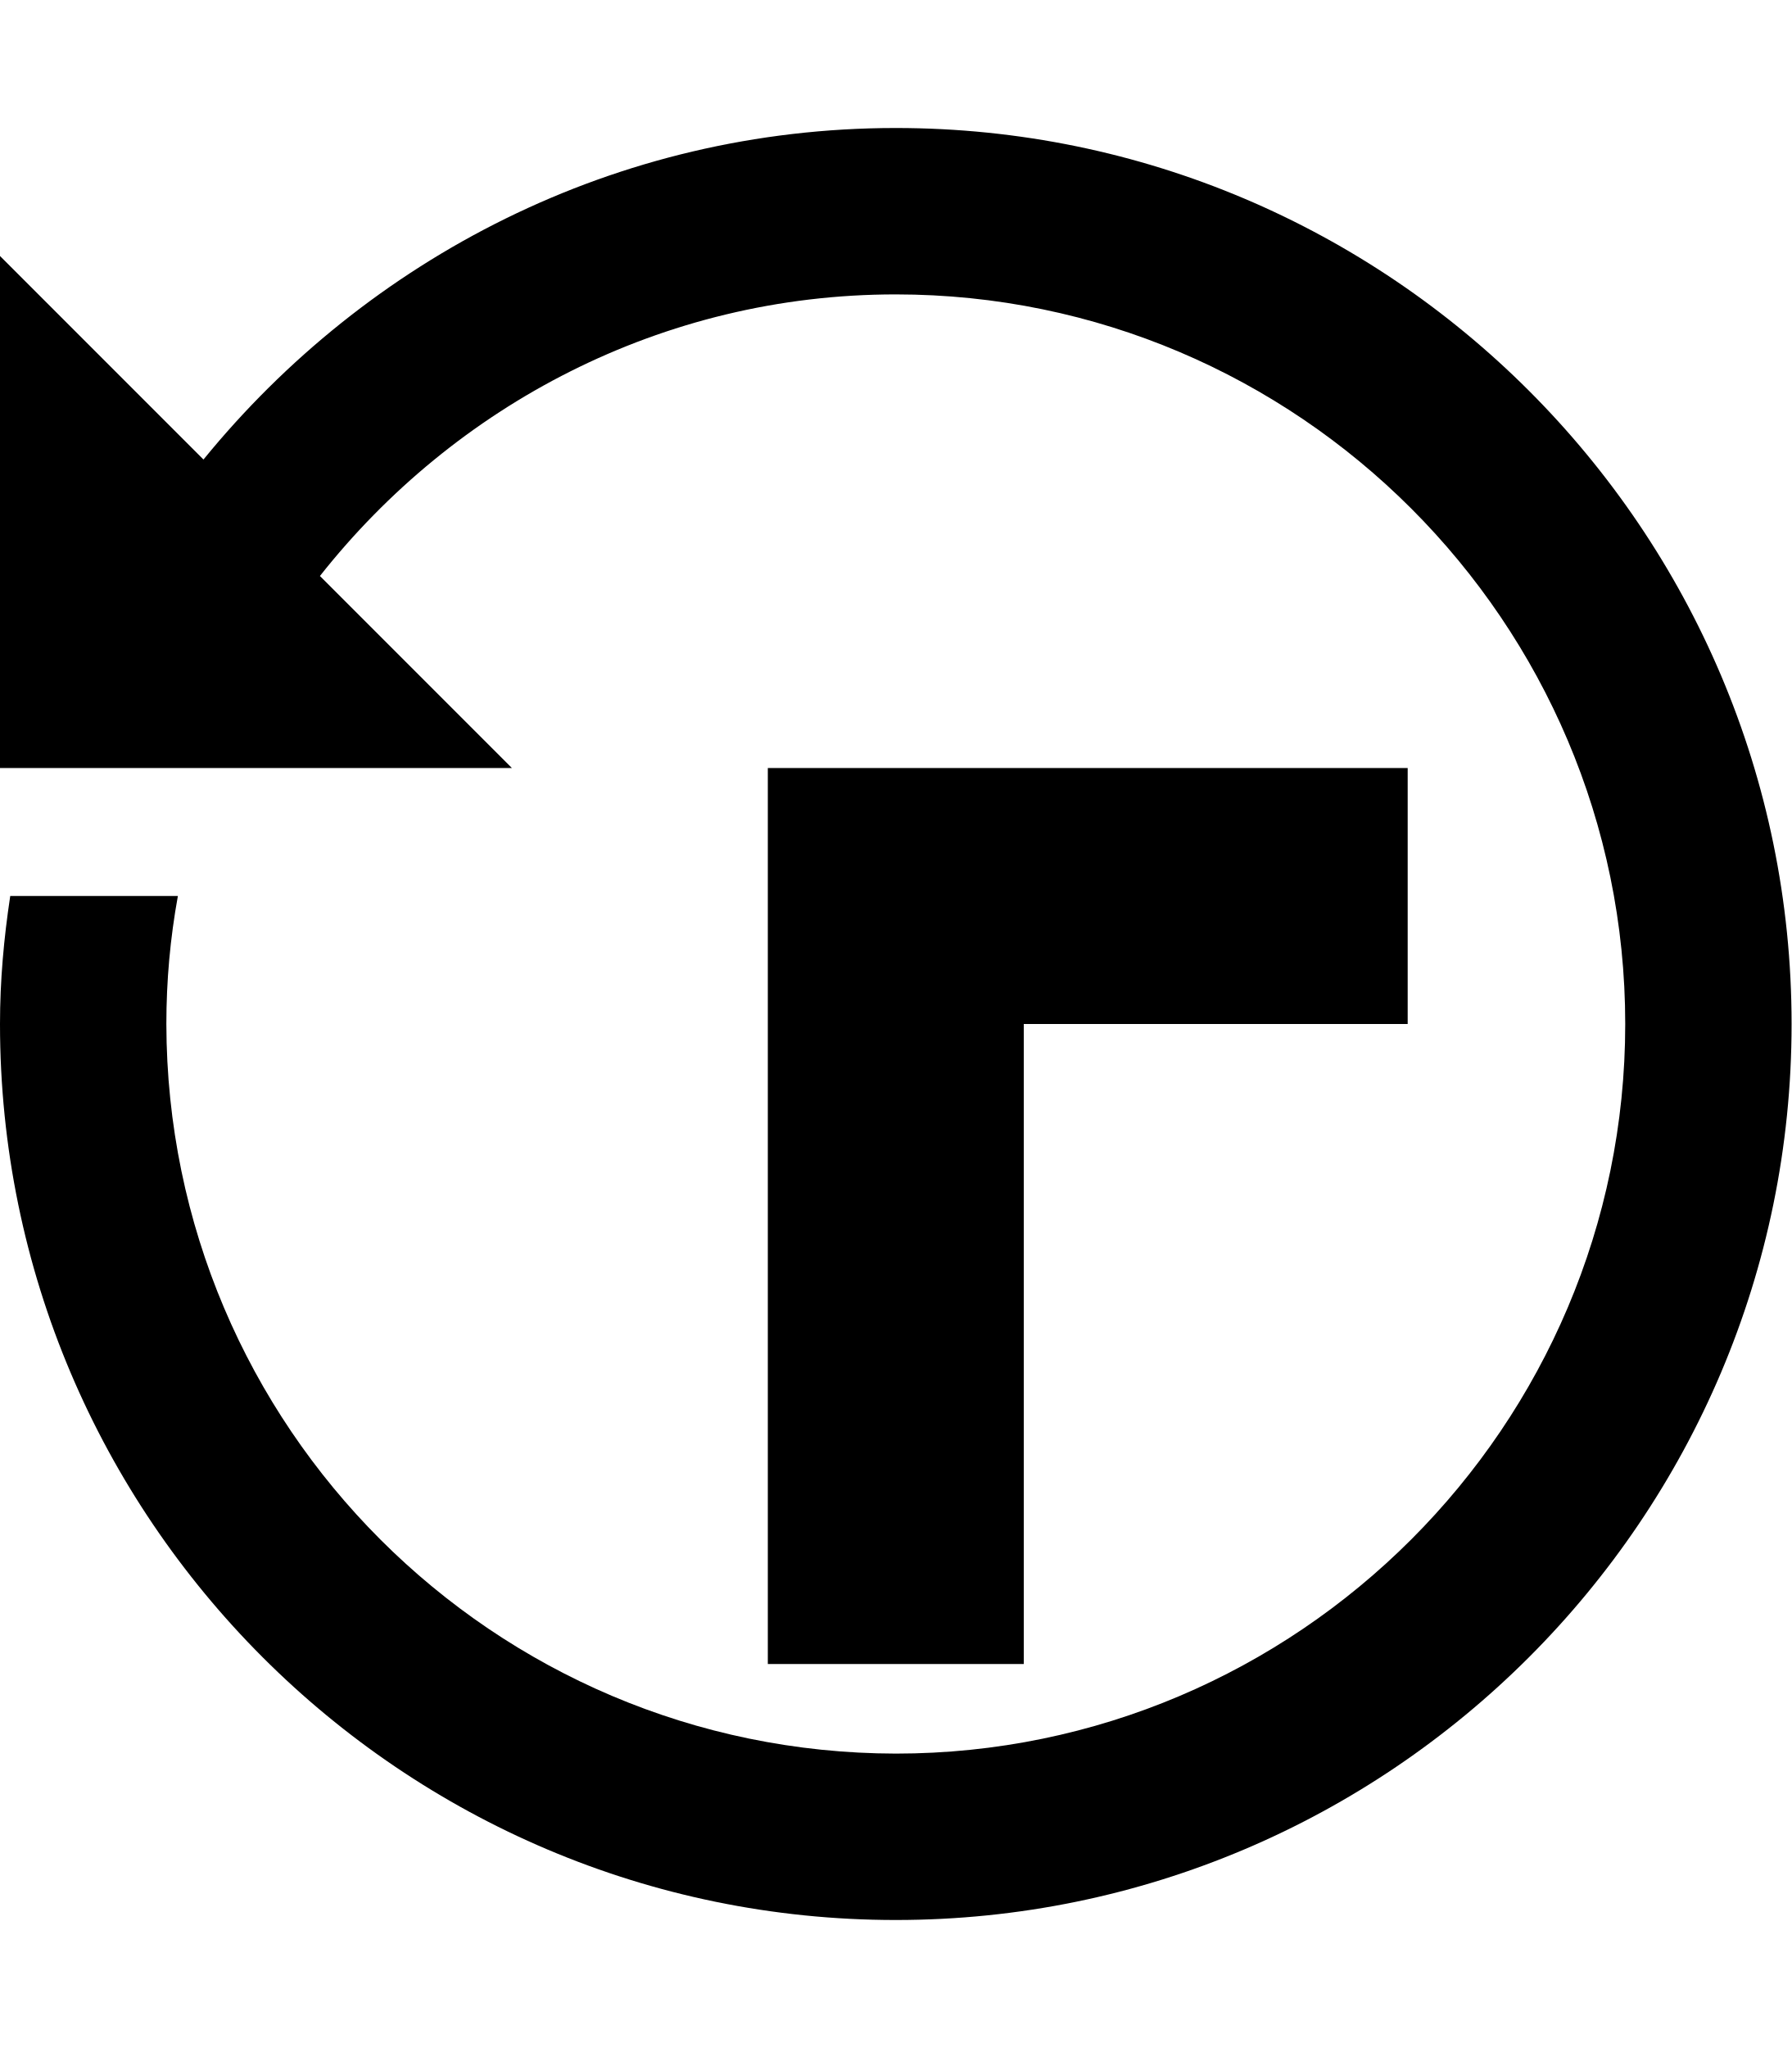
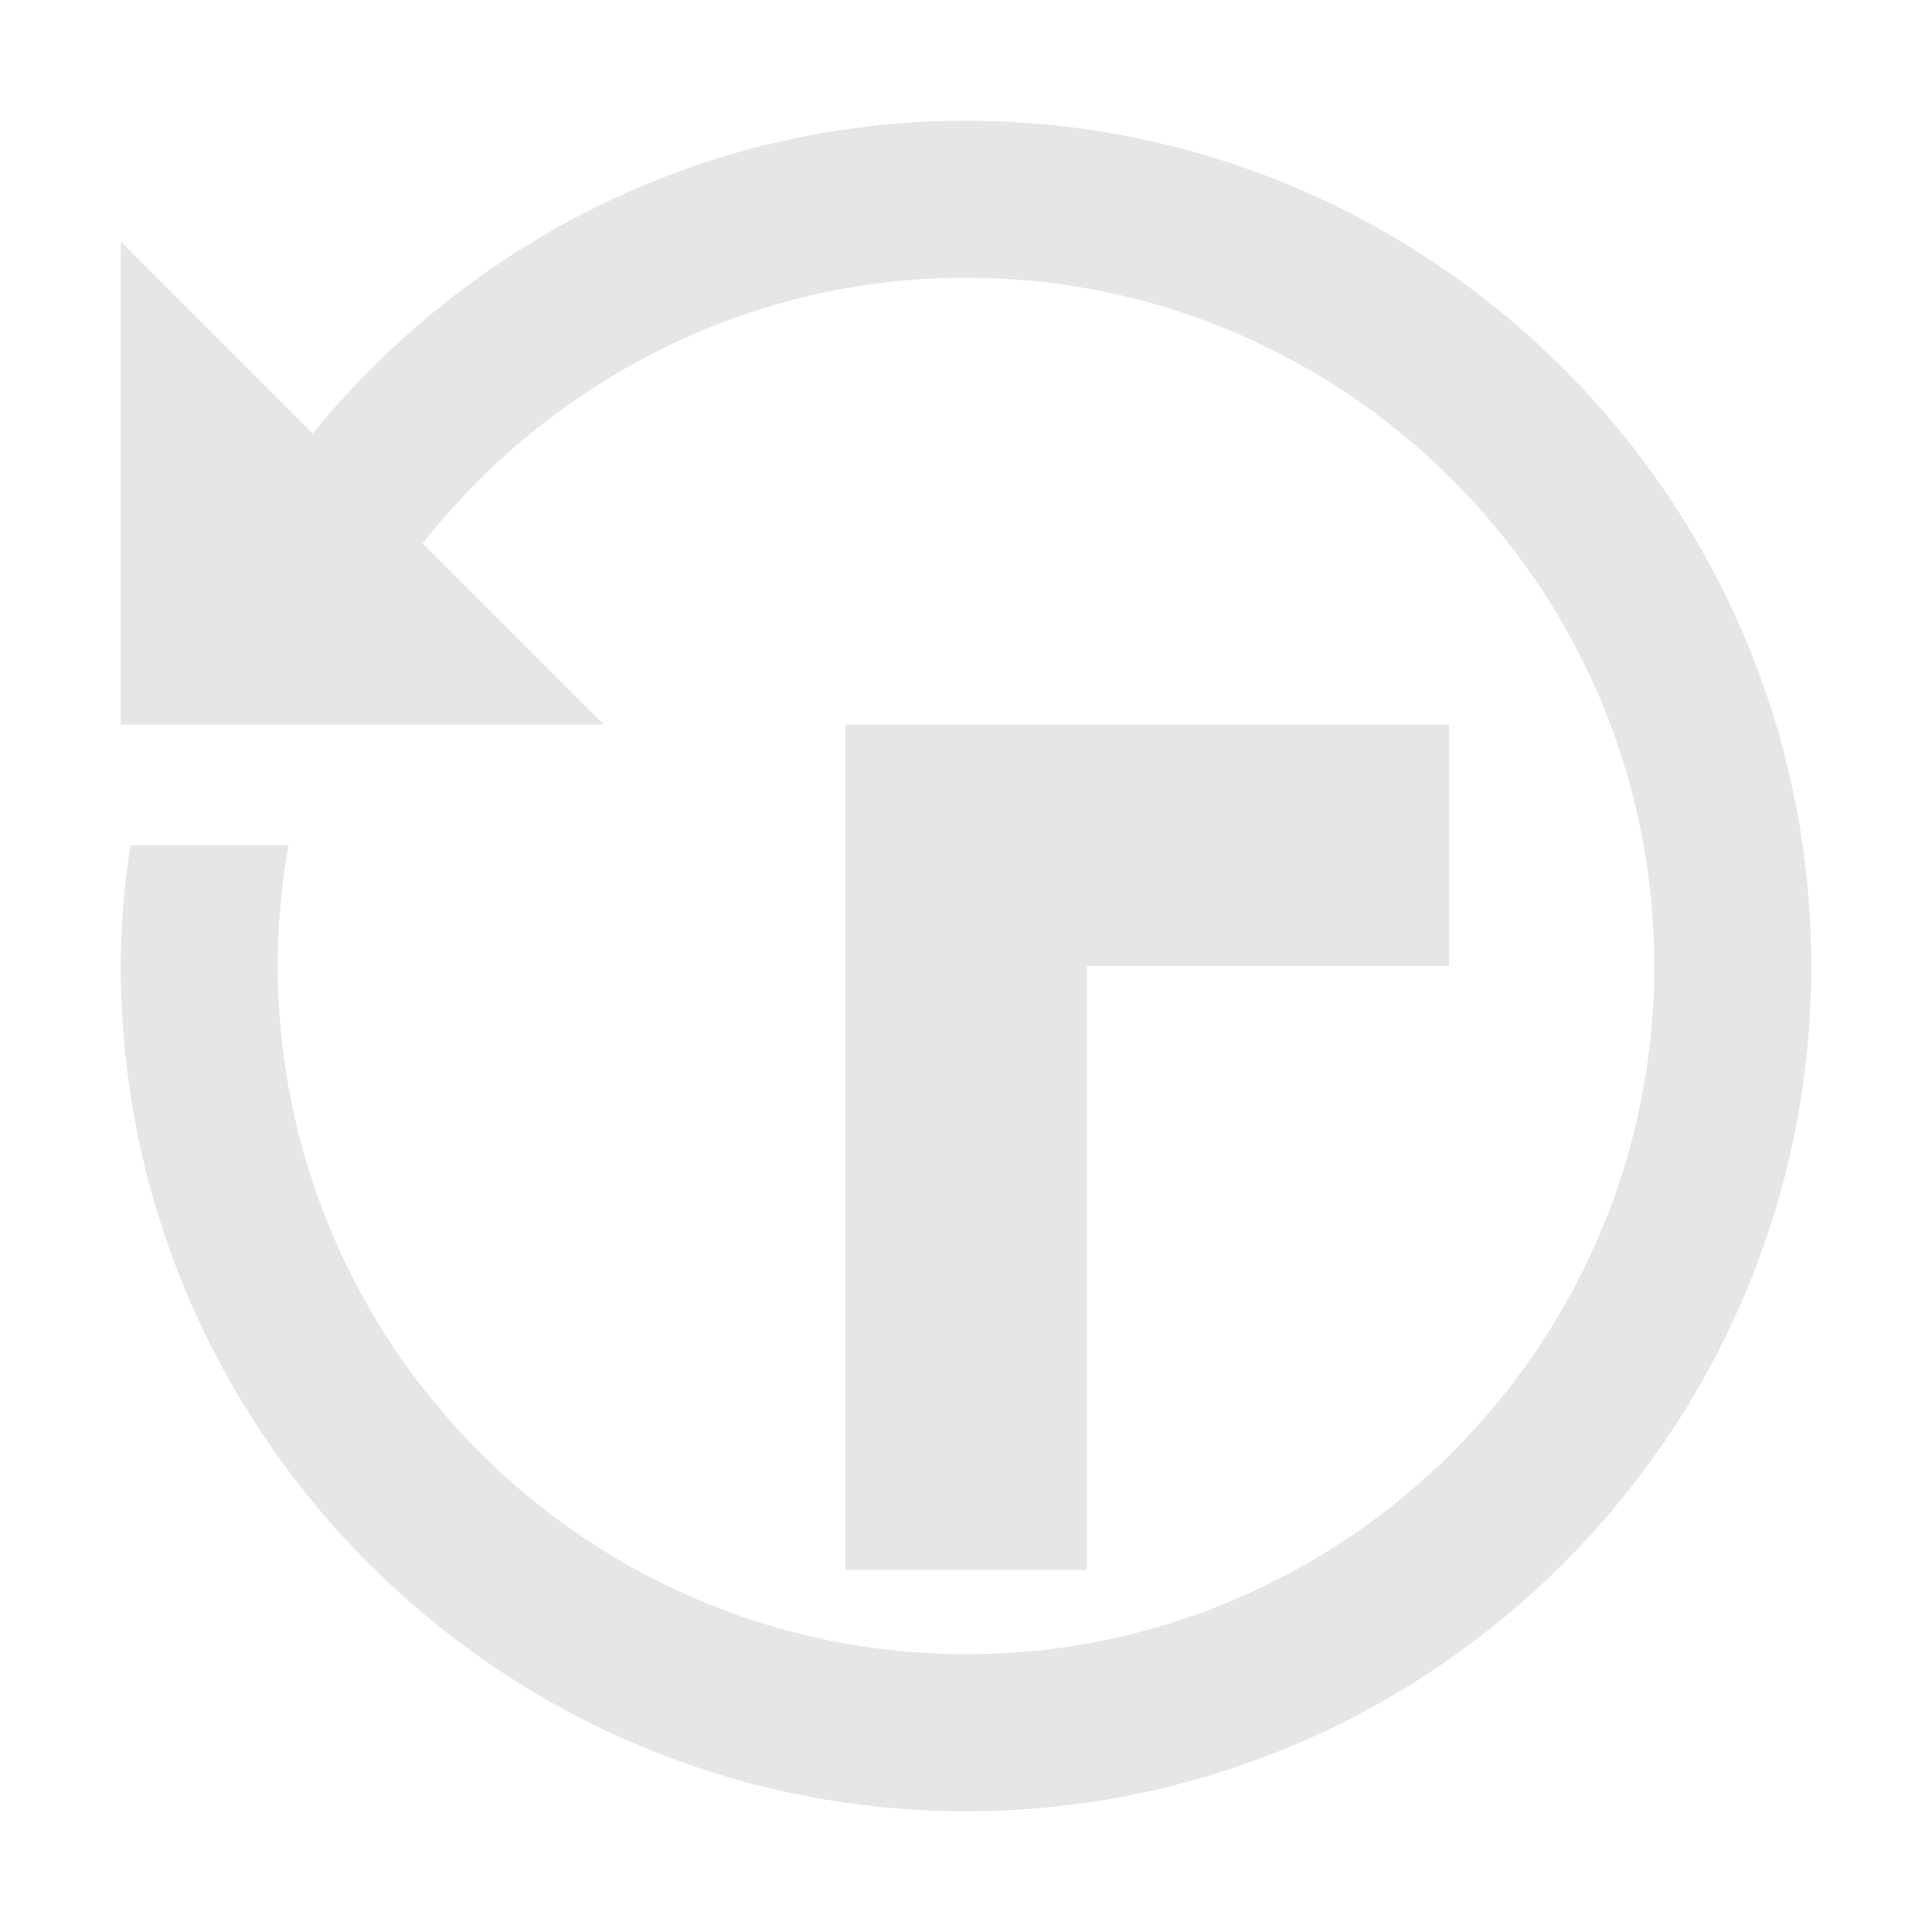
- <svg xmlns="http://www.w3.org/2000/svg" width="14" height="16" viewBox="0 0 14 16">
+ <svg xmlns="http://www.w3.org/2000/svg" width="32" height="32" viewBox="0 0 14 16" fill="#e6e6e6">
  <path fill-rule="evenodd" d="M8 13H6V6h5v2H8v5zM7 1C4.81 1 2.87 2.02 1.59 3.59L0 2v4h4L2.5 4.5C3.55 3.17 5.17 2.3 7 2.3c3.14 0 5.7 2.56 5.7 5.7s-2.56 5.7-5.7 5.7A5.71 5.71 0 0 1 1.3 8c0-.34.03-.67.09-1H.08C.03 7.33 0 7.66 0 8c0 3.86 3.14 7 7 7s7-3.14 7-7-3.14-7-7-7z" />
</svg>
